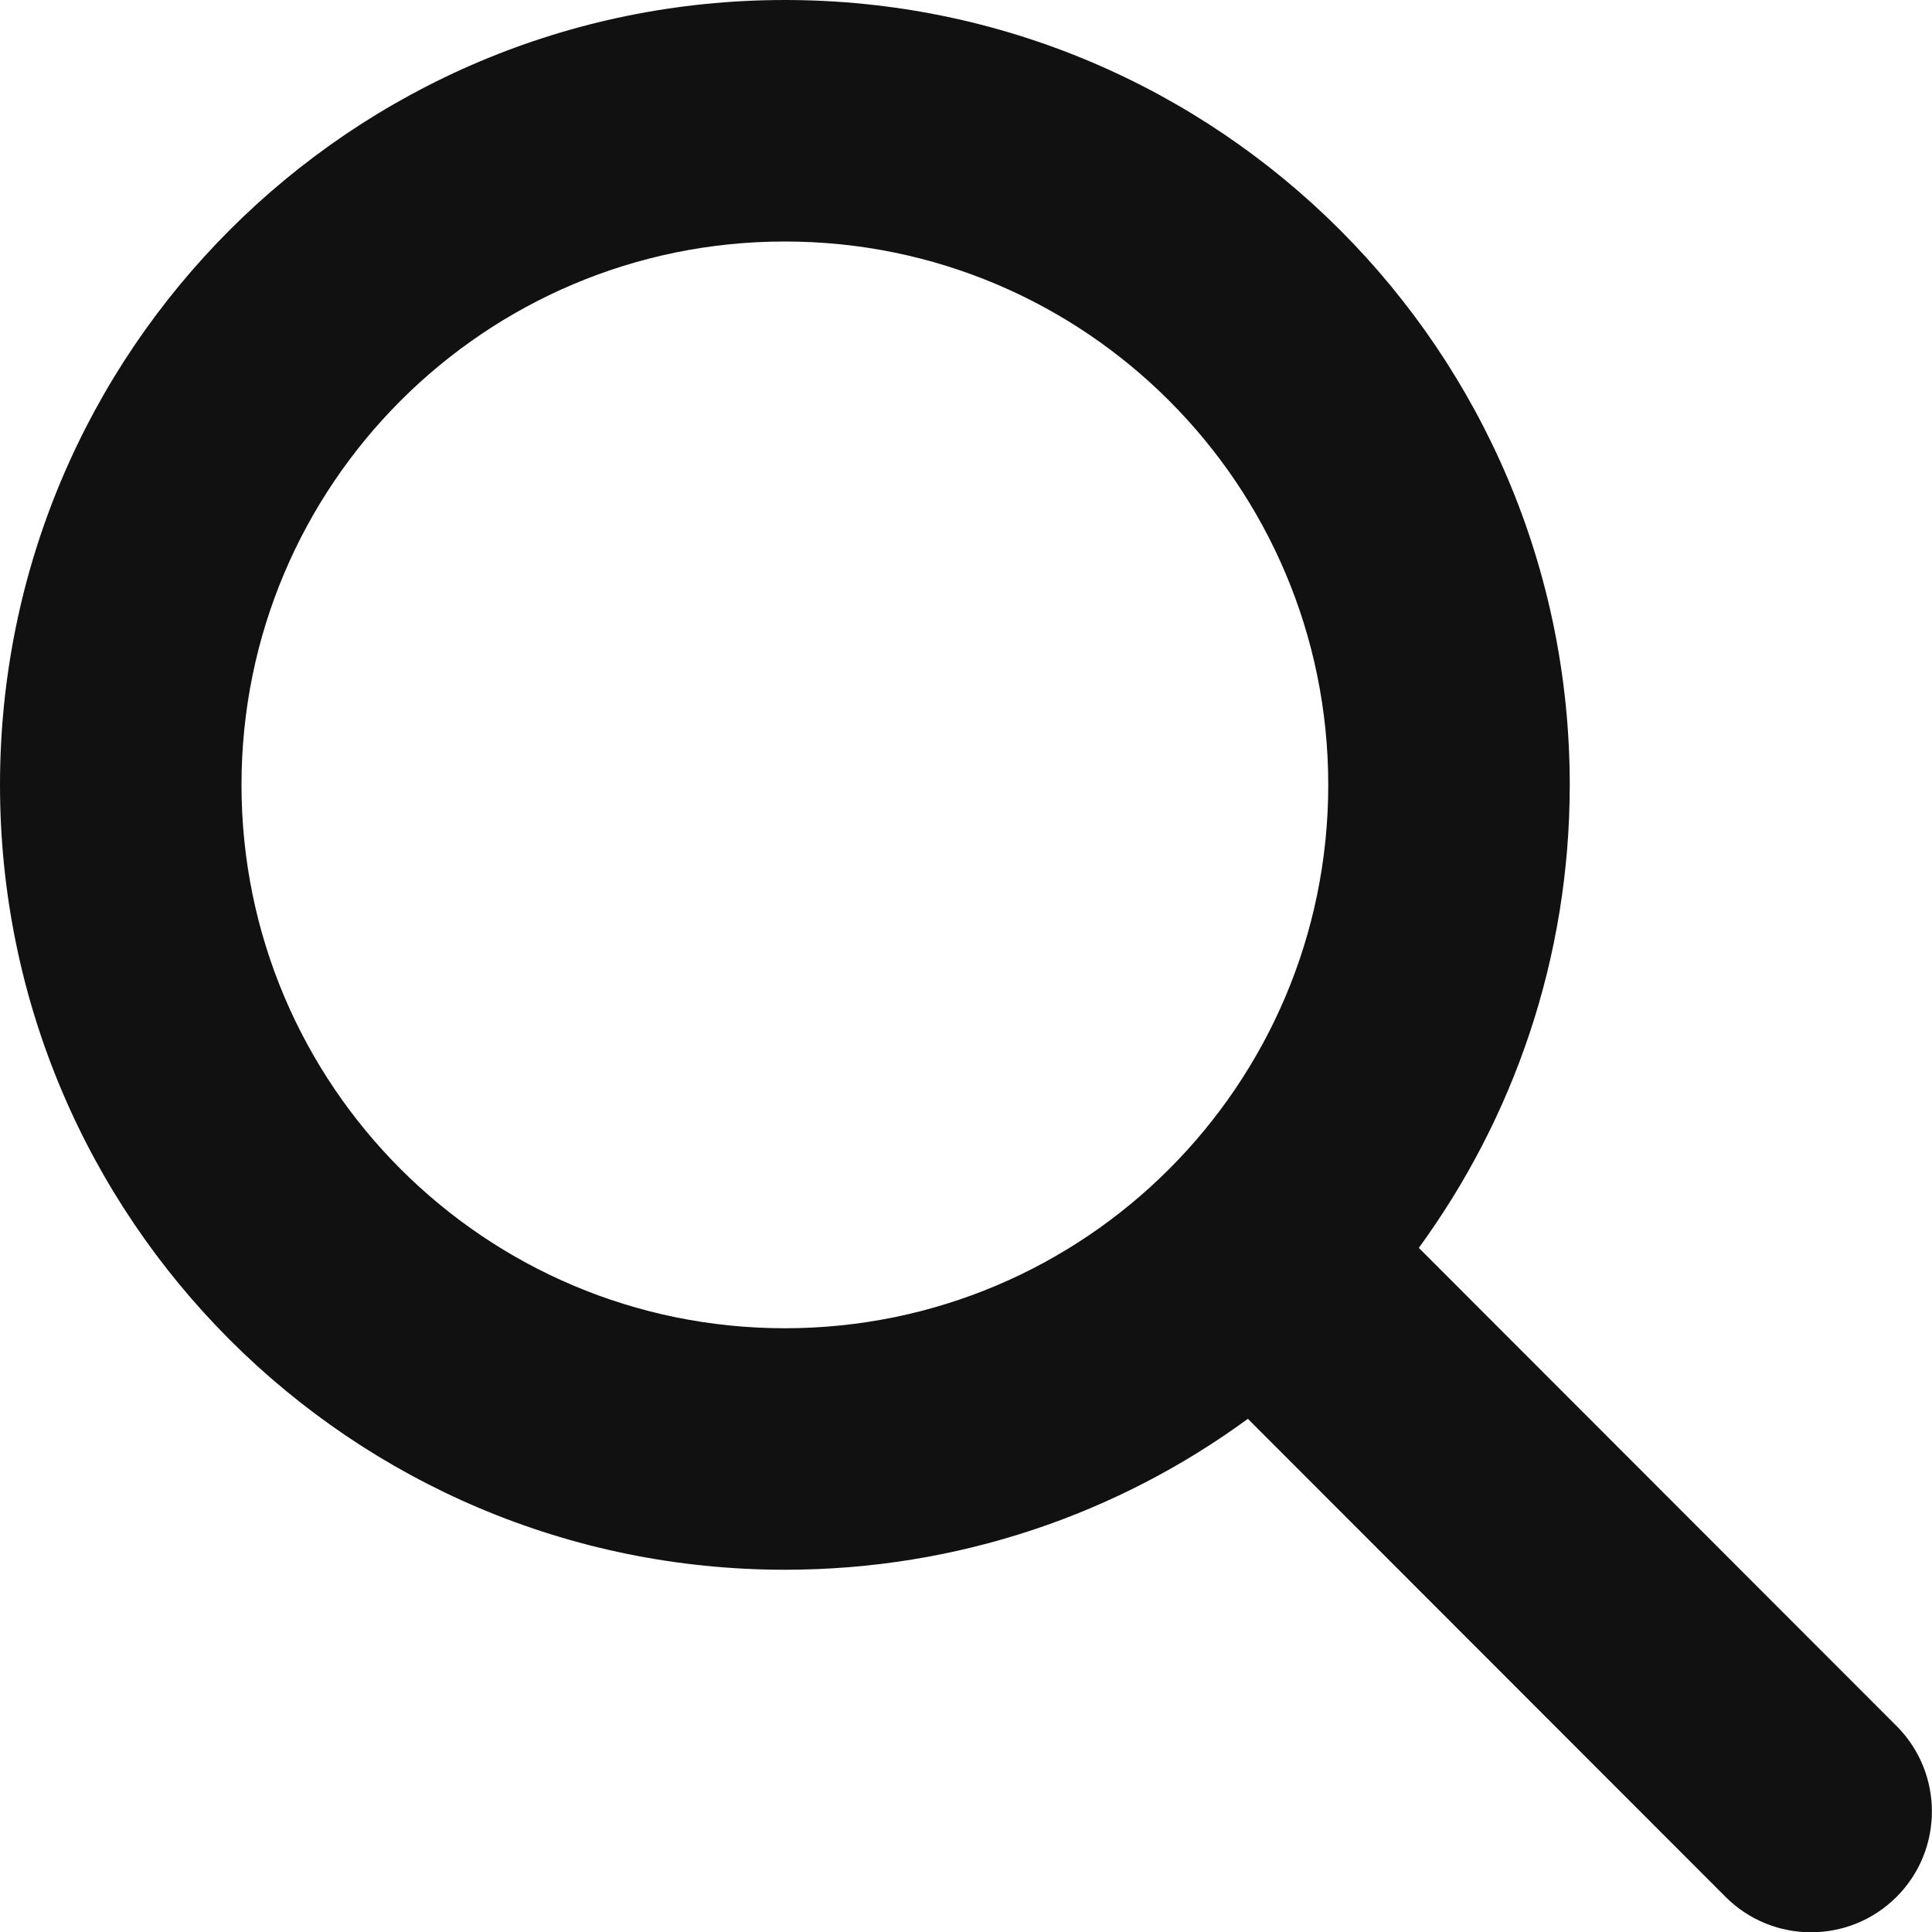
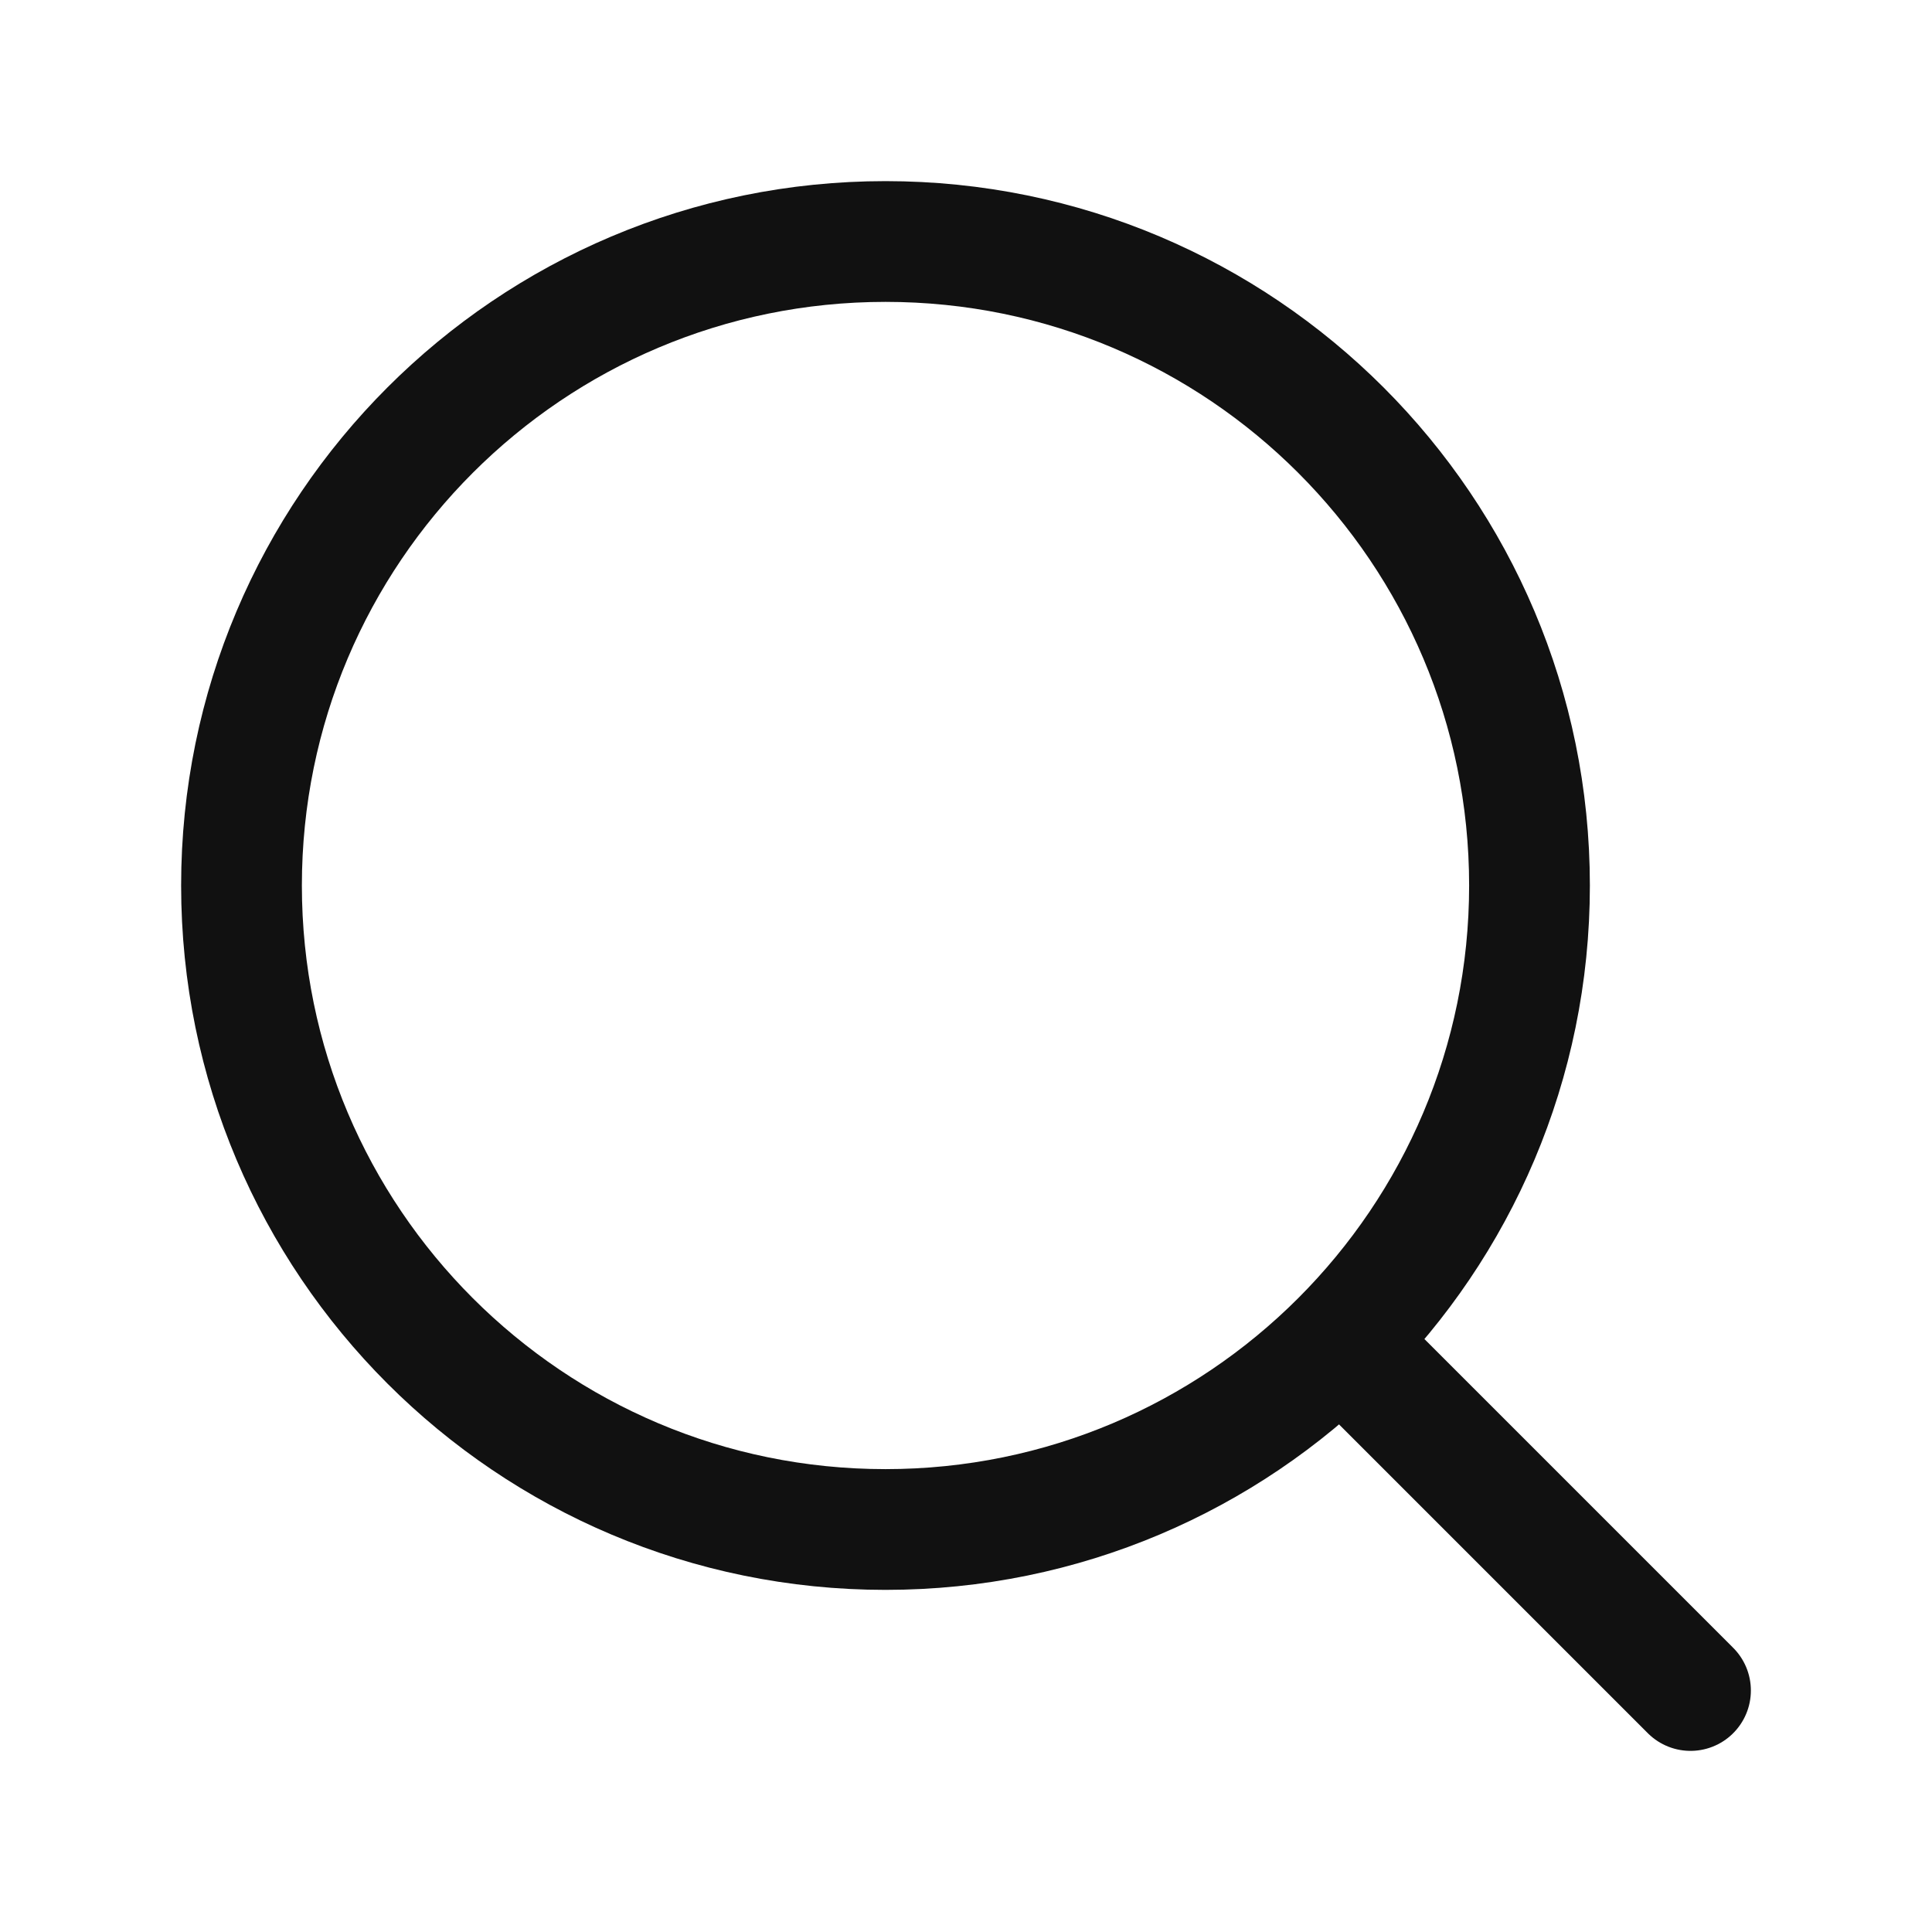
- <svg xmlns="http://www.w3.org/2000/svg" viewBox="0 0 512 512">
-   <path fill="#111" d="M416 208c0 45.9-14.9 88.3-40 122.7L502.6 457.4c12.5 12.5 12.5 32.8 0 45.3s-32.8 12.5-45.3 0L330.7 376c-34.4 25.2-76.8 40-122.7 40C93.1 416 0 322.9 0 208S93.1 0 208 0S416 93.1 416 208zM208 352a144 144 0 1 0 0-288 144 144 0 1 0 0 288z" />
+ <svg xmlns="http://www.w3.org/2000/svg" width="32" height="32" viewBox="0 0 24 24" fill="none" stroke="#111111" stroke-width="1.5" stroke-linecap="round" stroke-linejoin="round" class="lucide lucide-search">
+   <circle cx="11" cy="11" r="8" />
+   <path d="m21 21-4.3-4.3" />
</svg>
